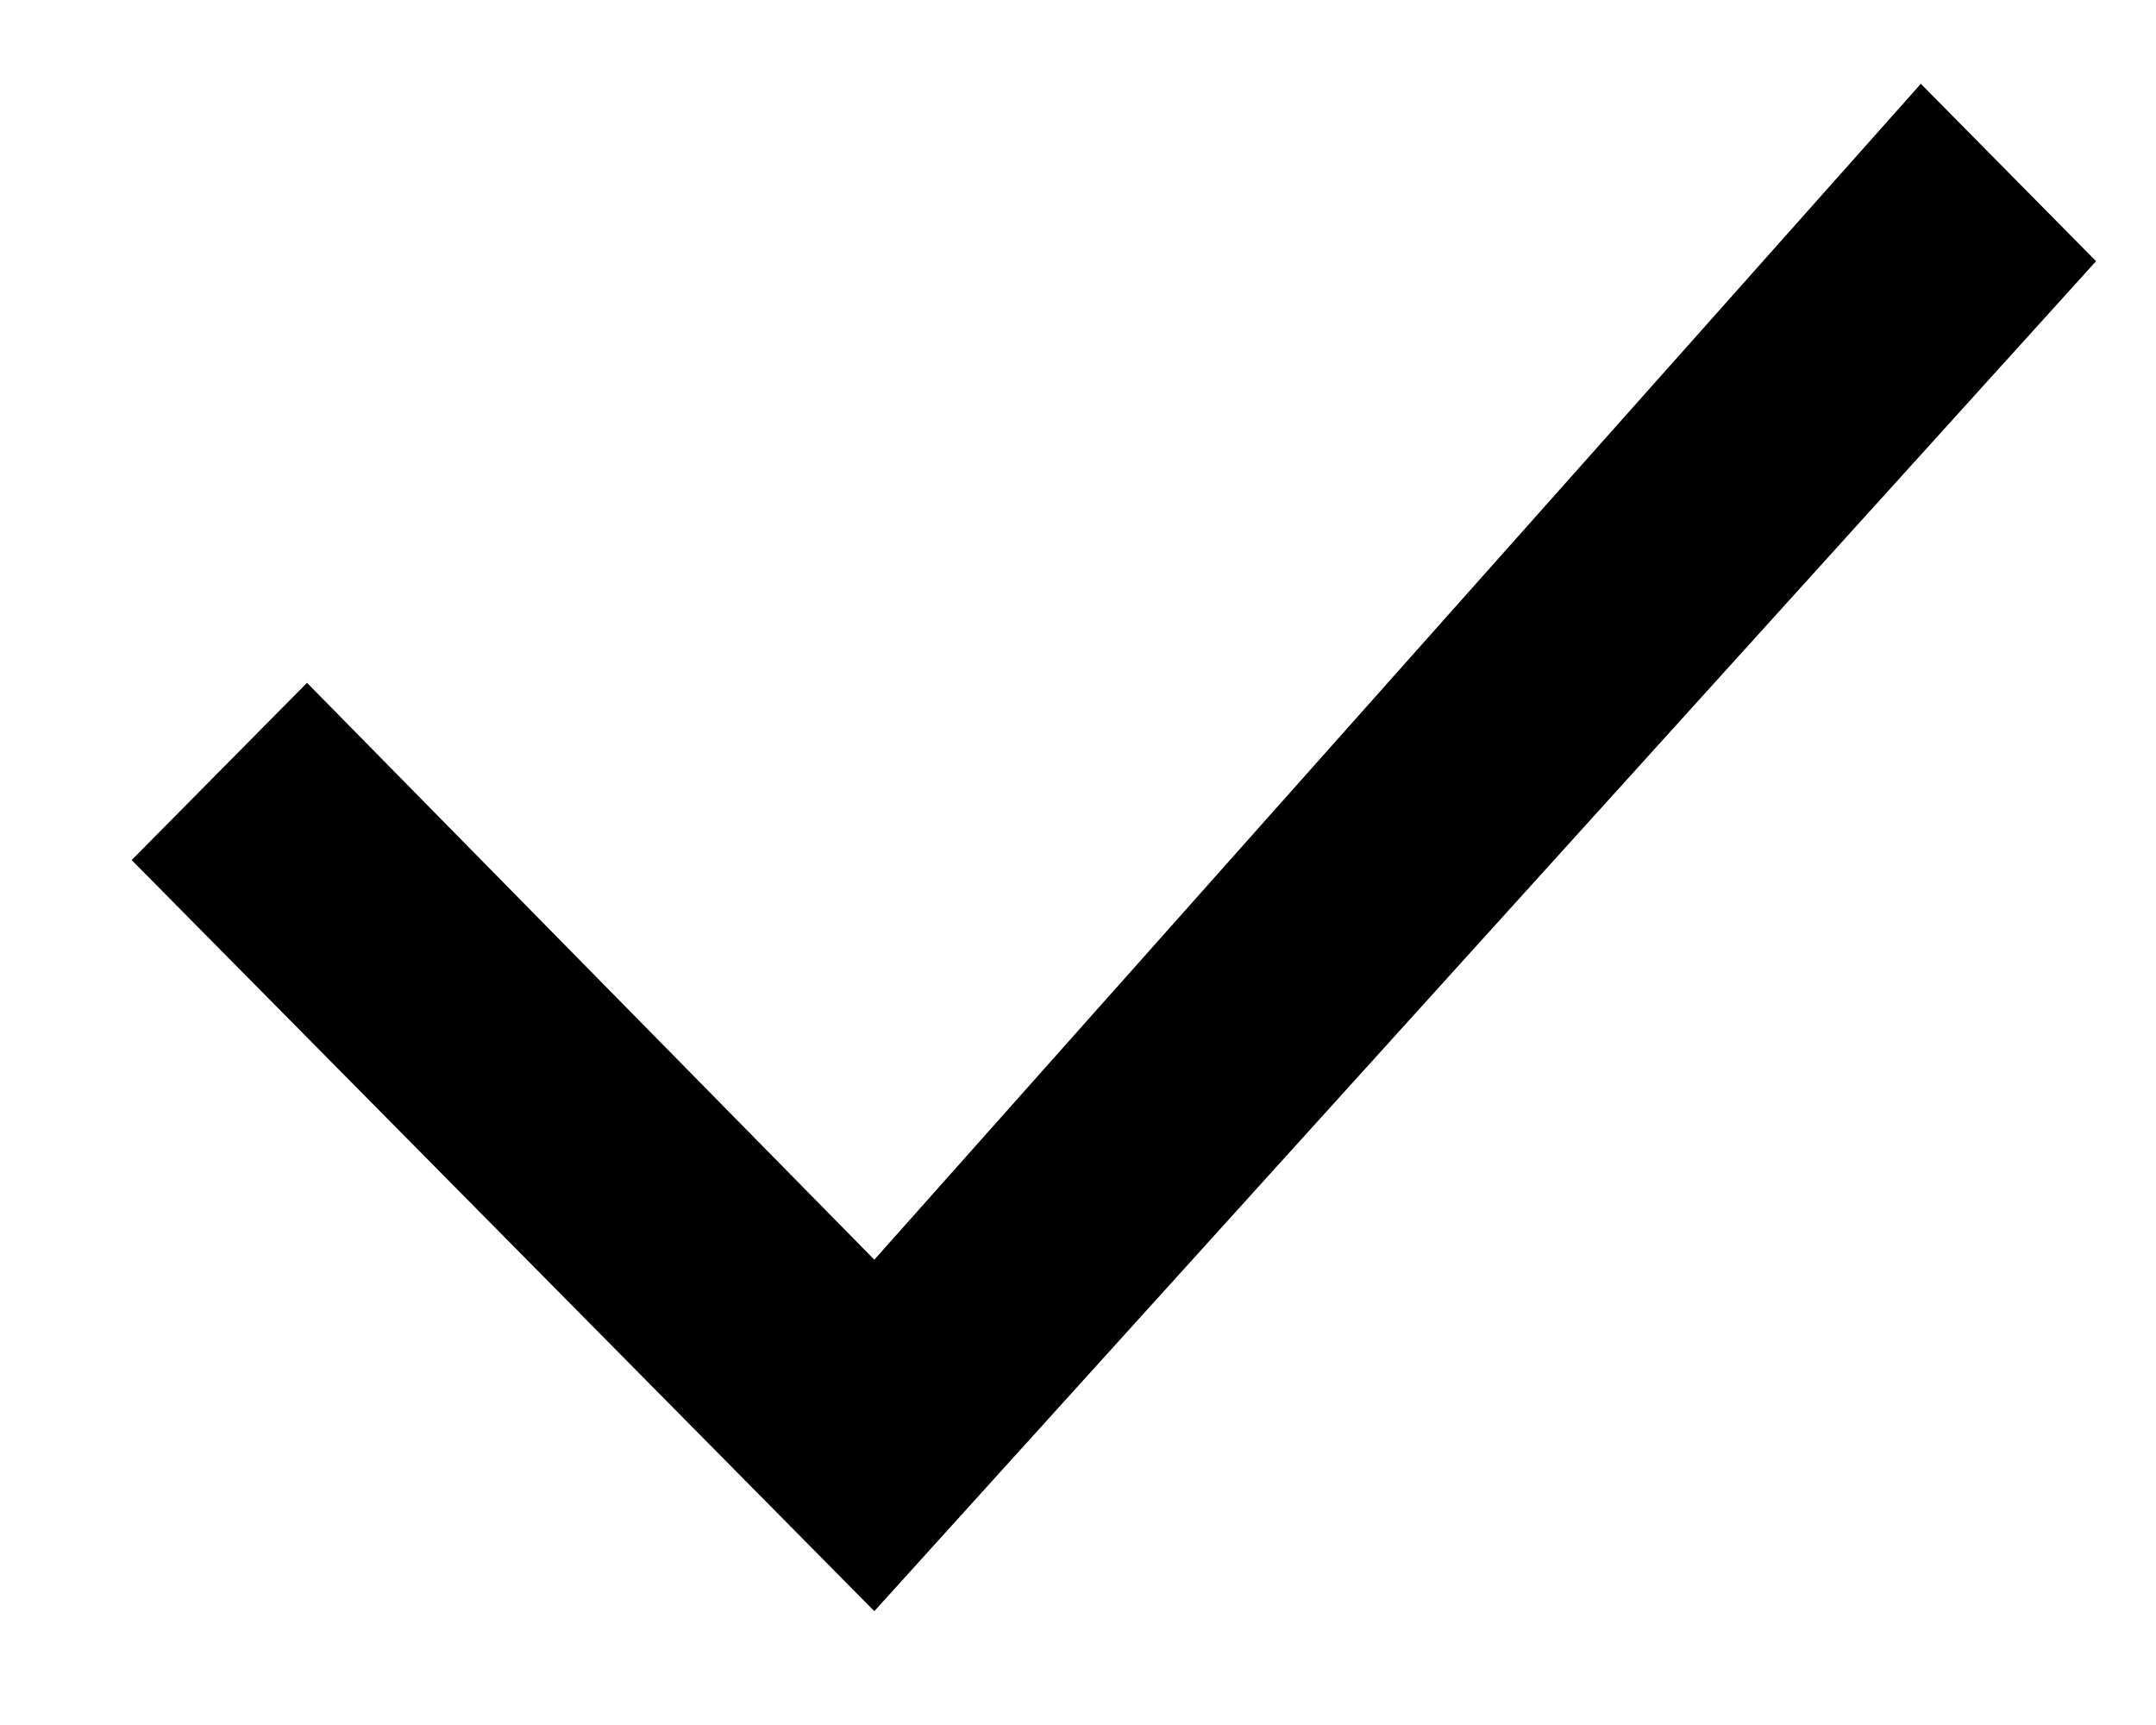
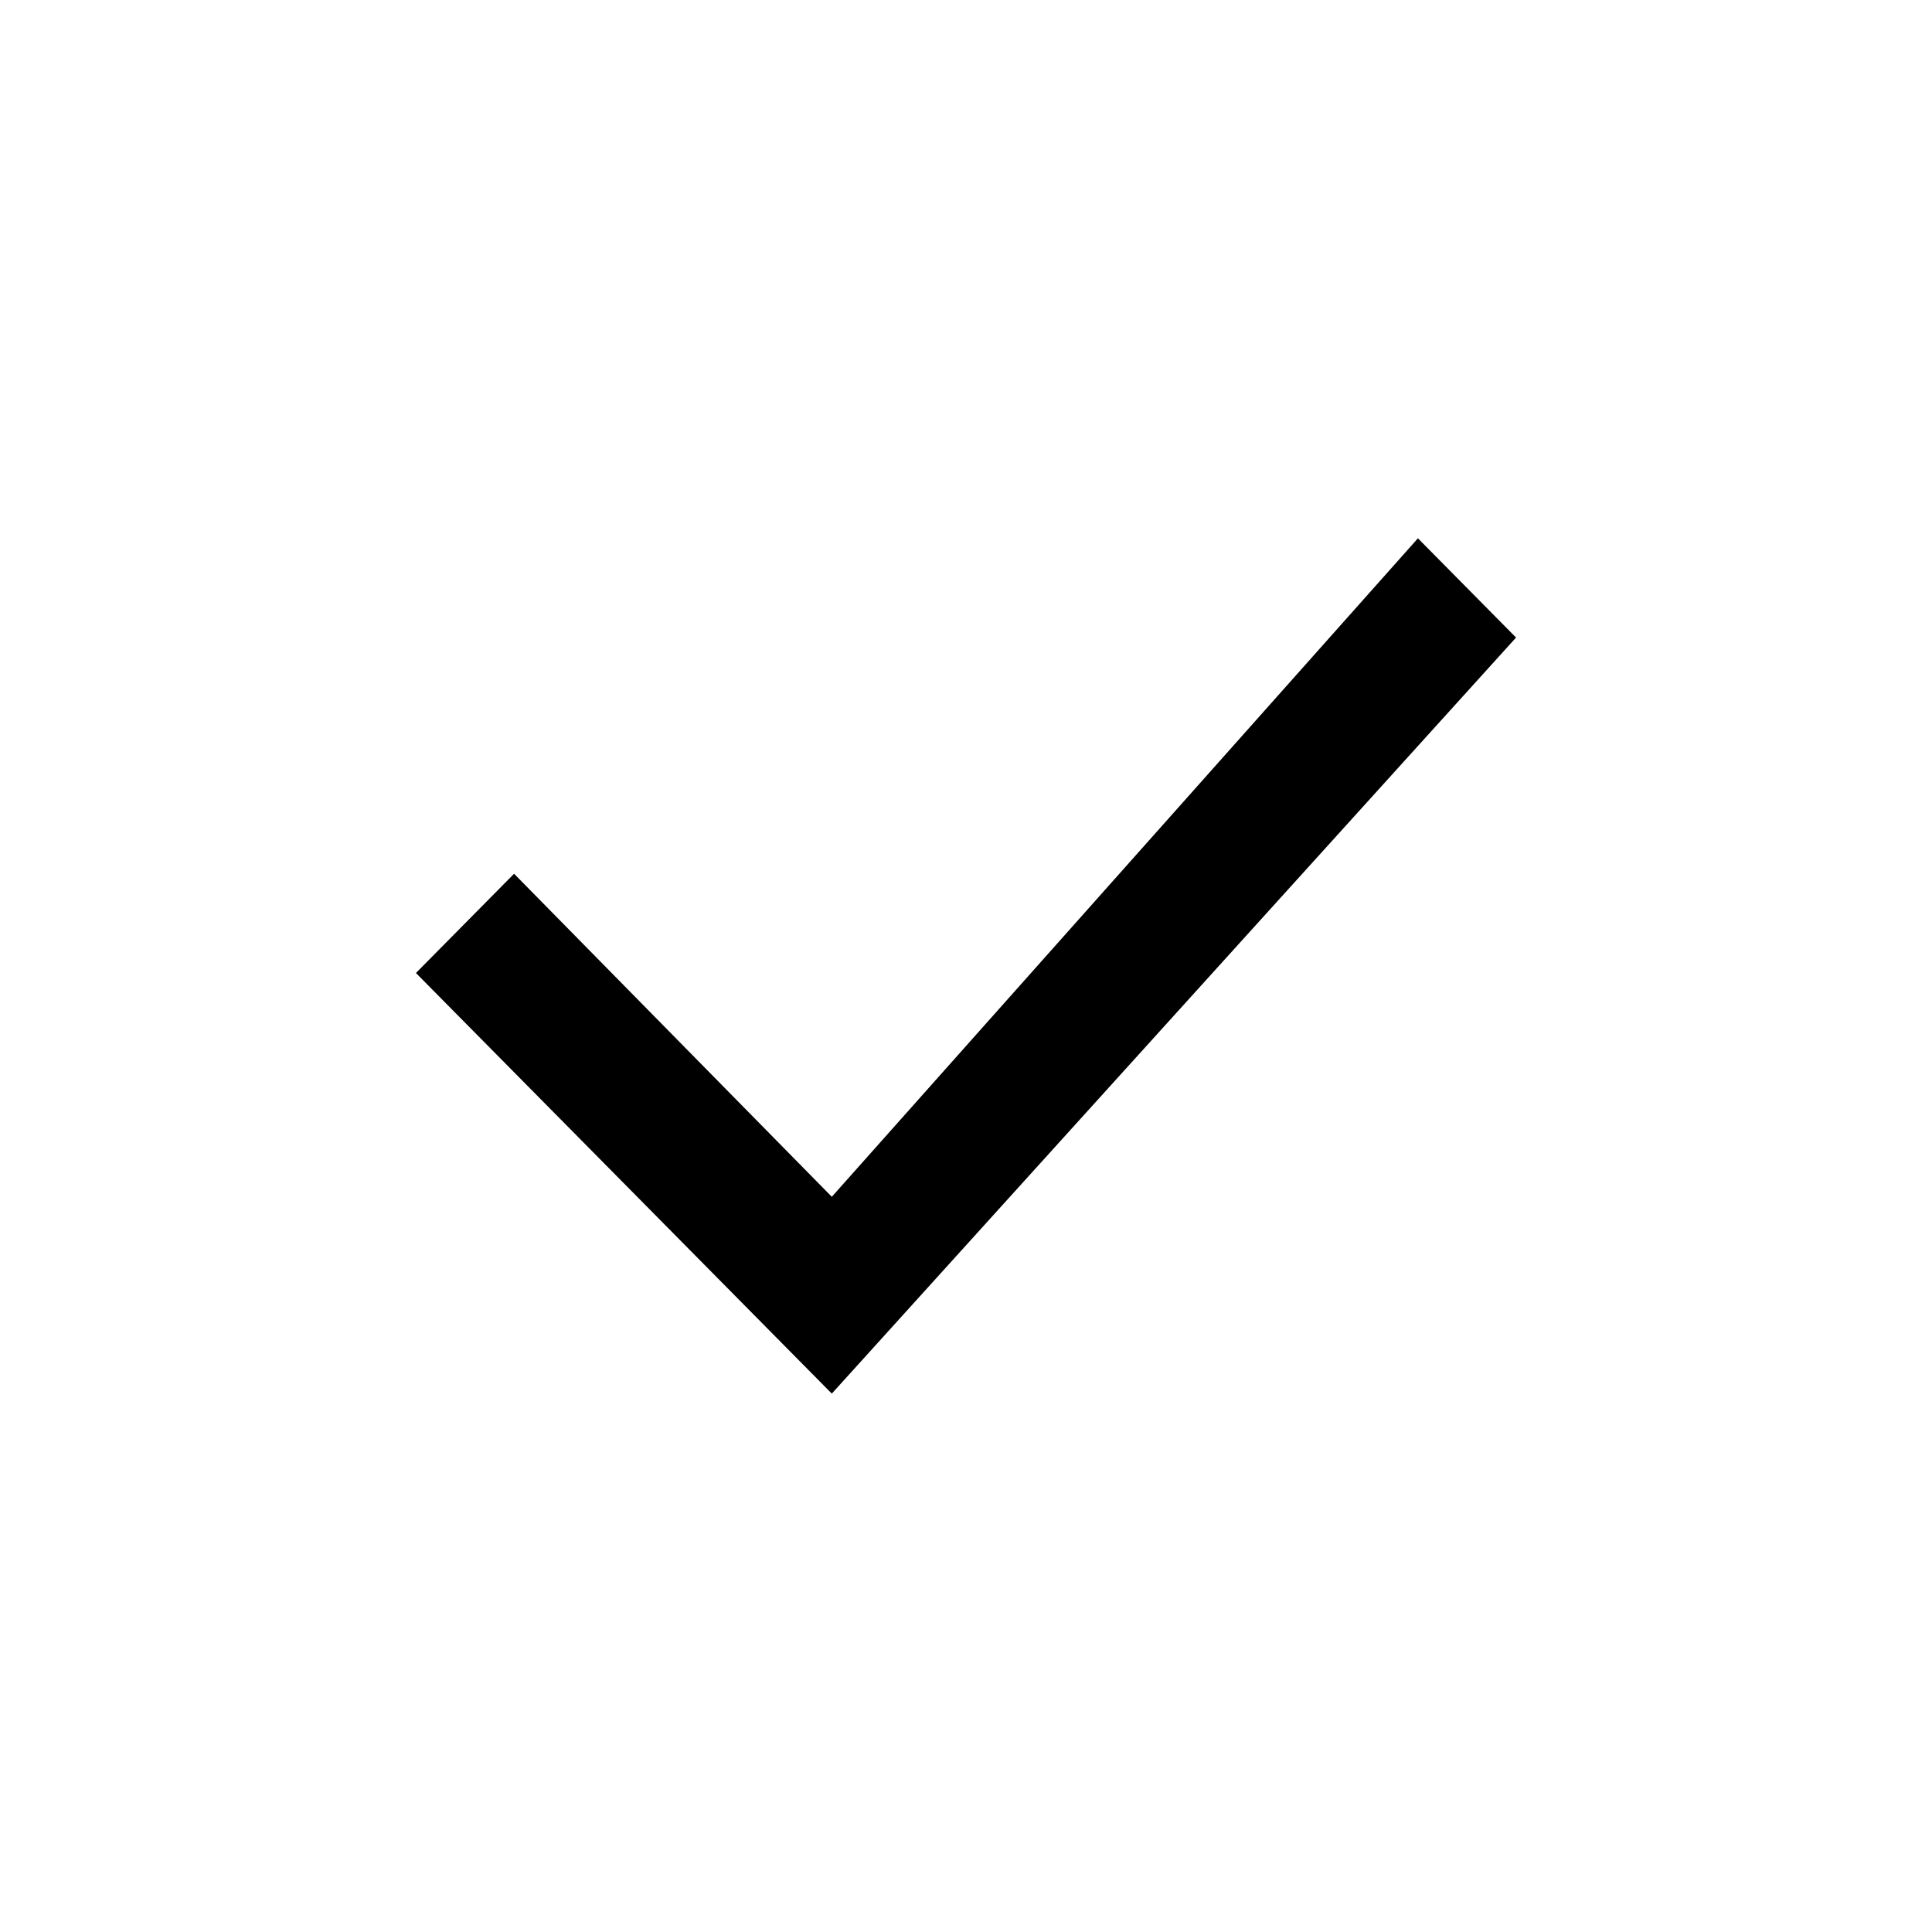
- <svg xmlns="http://www.w3.org/2000/svg" width="15" height="12" viewBox="0 0 15 12" fill="black">
-   <path fill-rule="evenodd" clip-rule="evenodd" d="M13.364 0.583L14.583 1.817L6.083 11.208L0.916 5.983L2.136 4.75L6.083 8.763L13.364 0.583Z" />
+ <svg xmlns="http://www.w3.org/2000/svg" width="24" height="24" viewBox="0 0 24 24">
+   <path fill-rule="evenodd" clip-rule="evenodd" d="M17.614 6.687L18.833 7.92L10.333 17.312L5.167 12.087L6.386 10.854L10.333 14.867L17.614 6.687Z" class="fill-1" fill="black" />
</svg>
